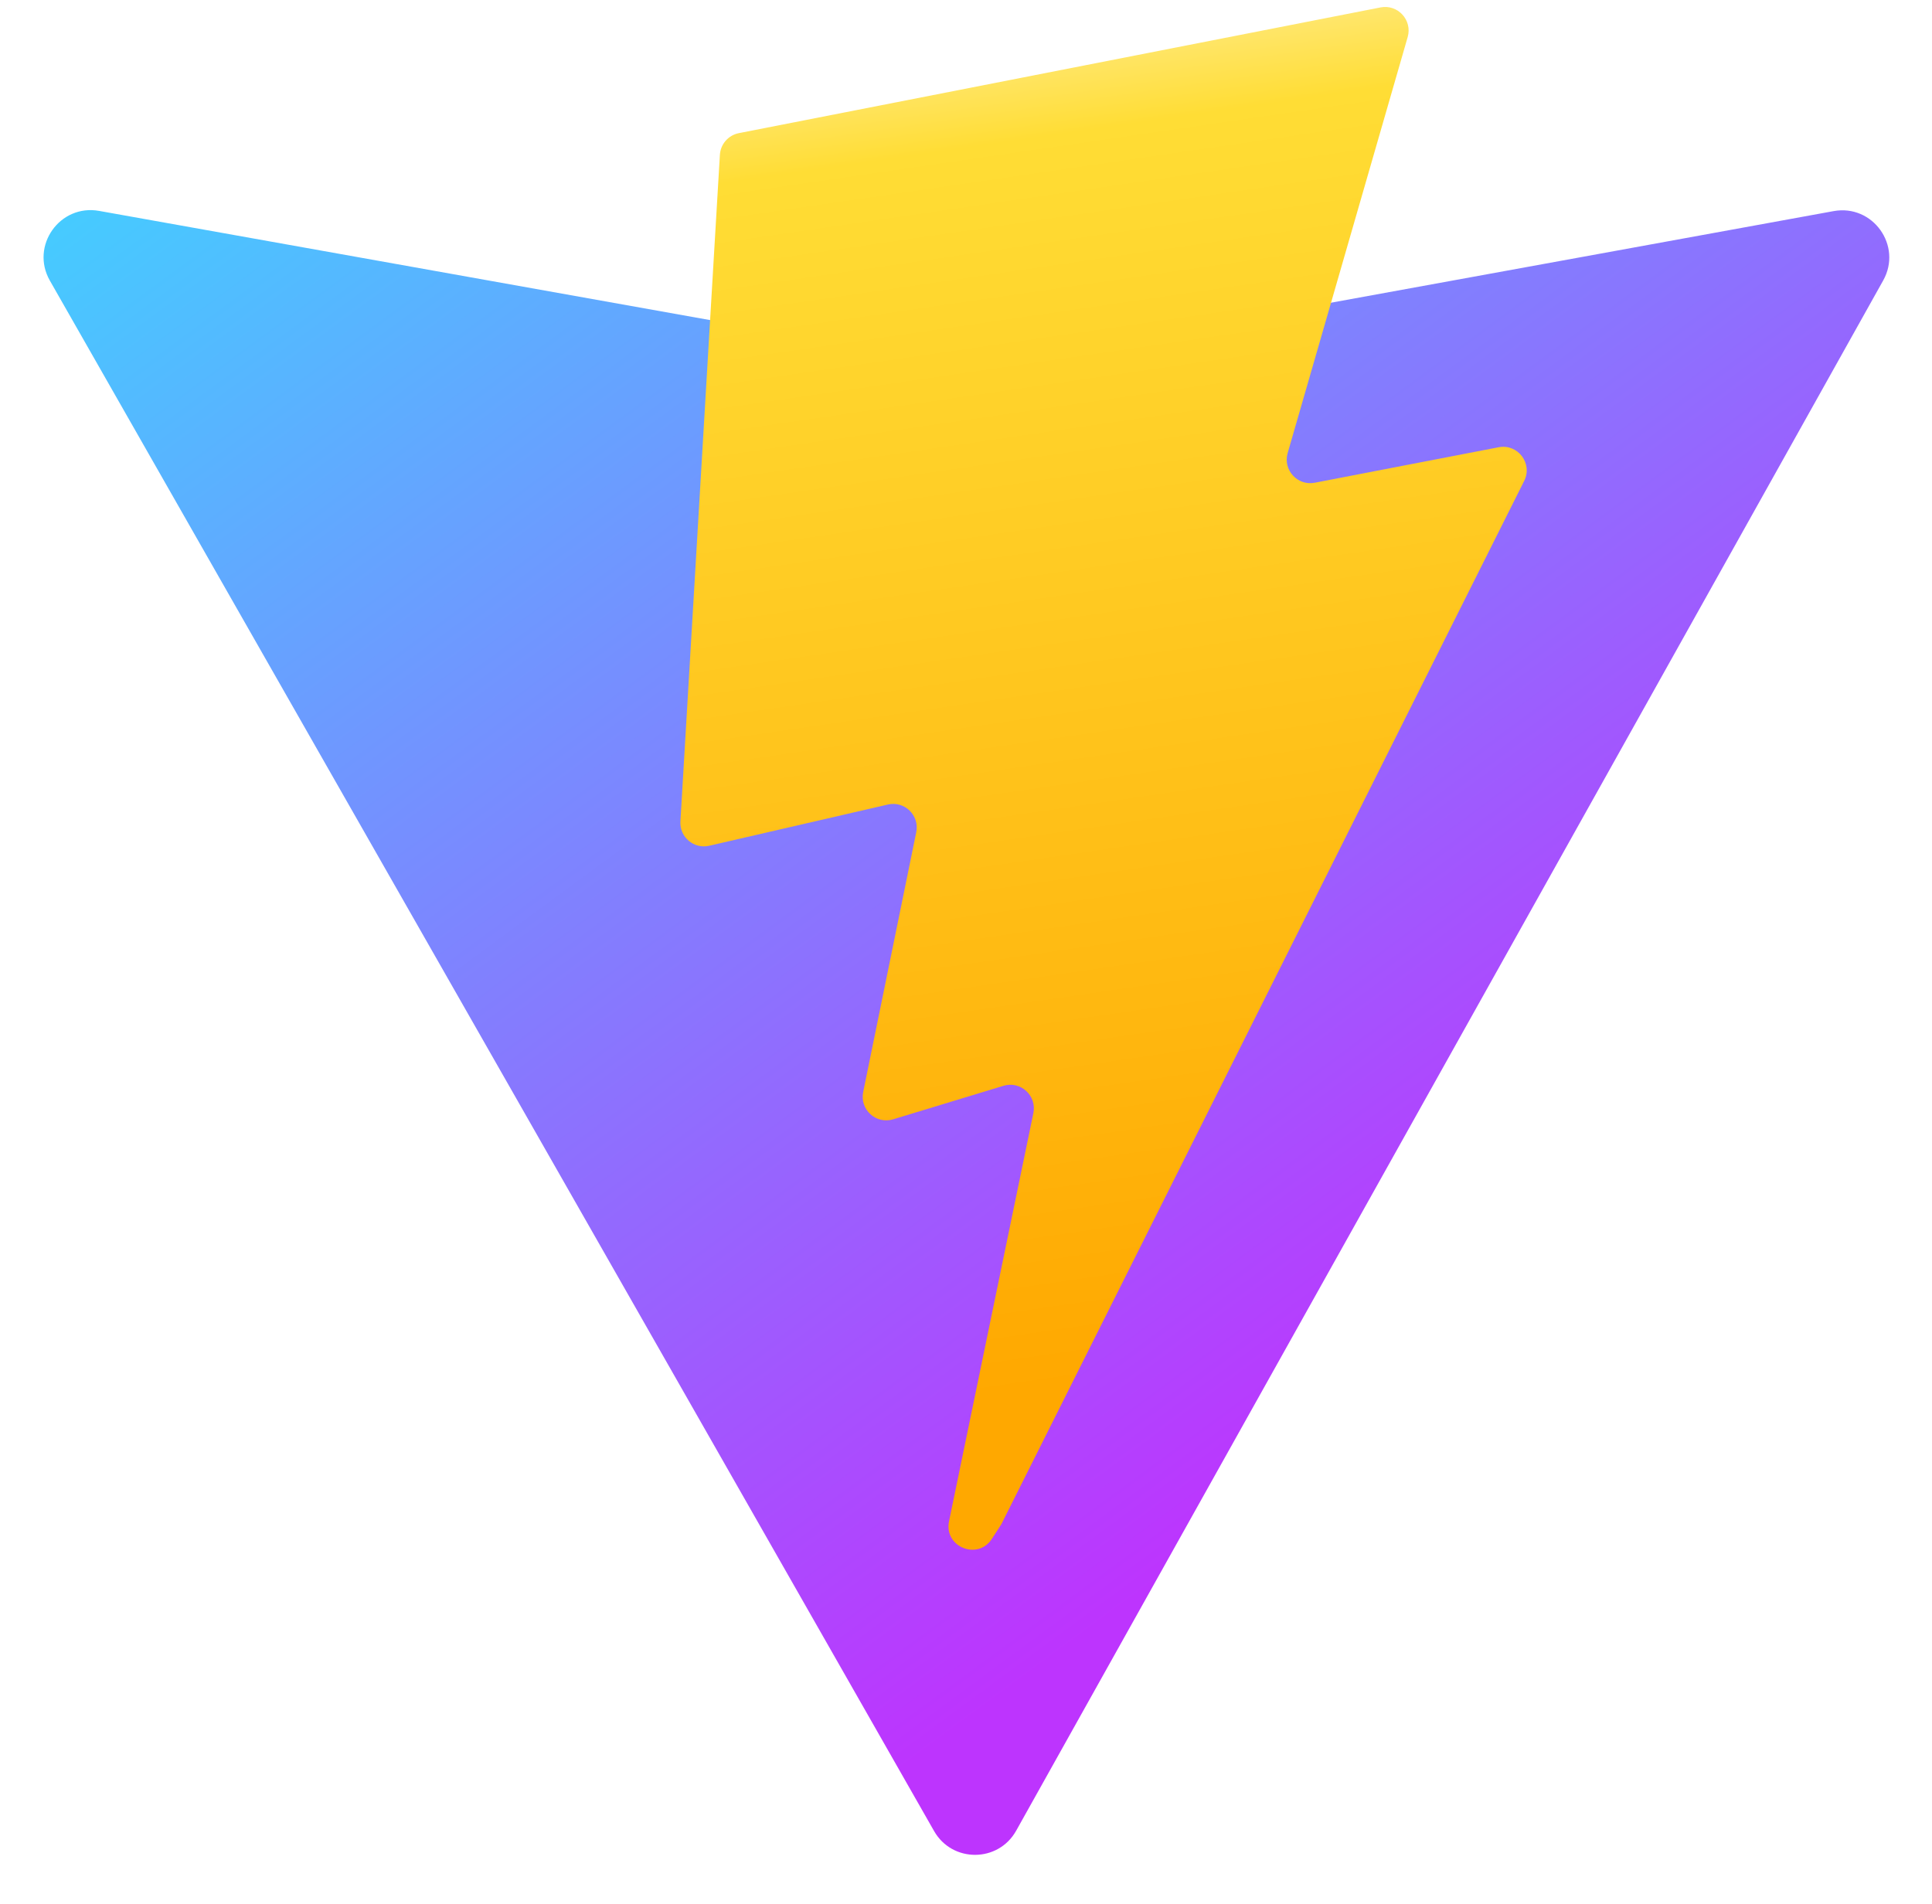
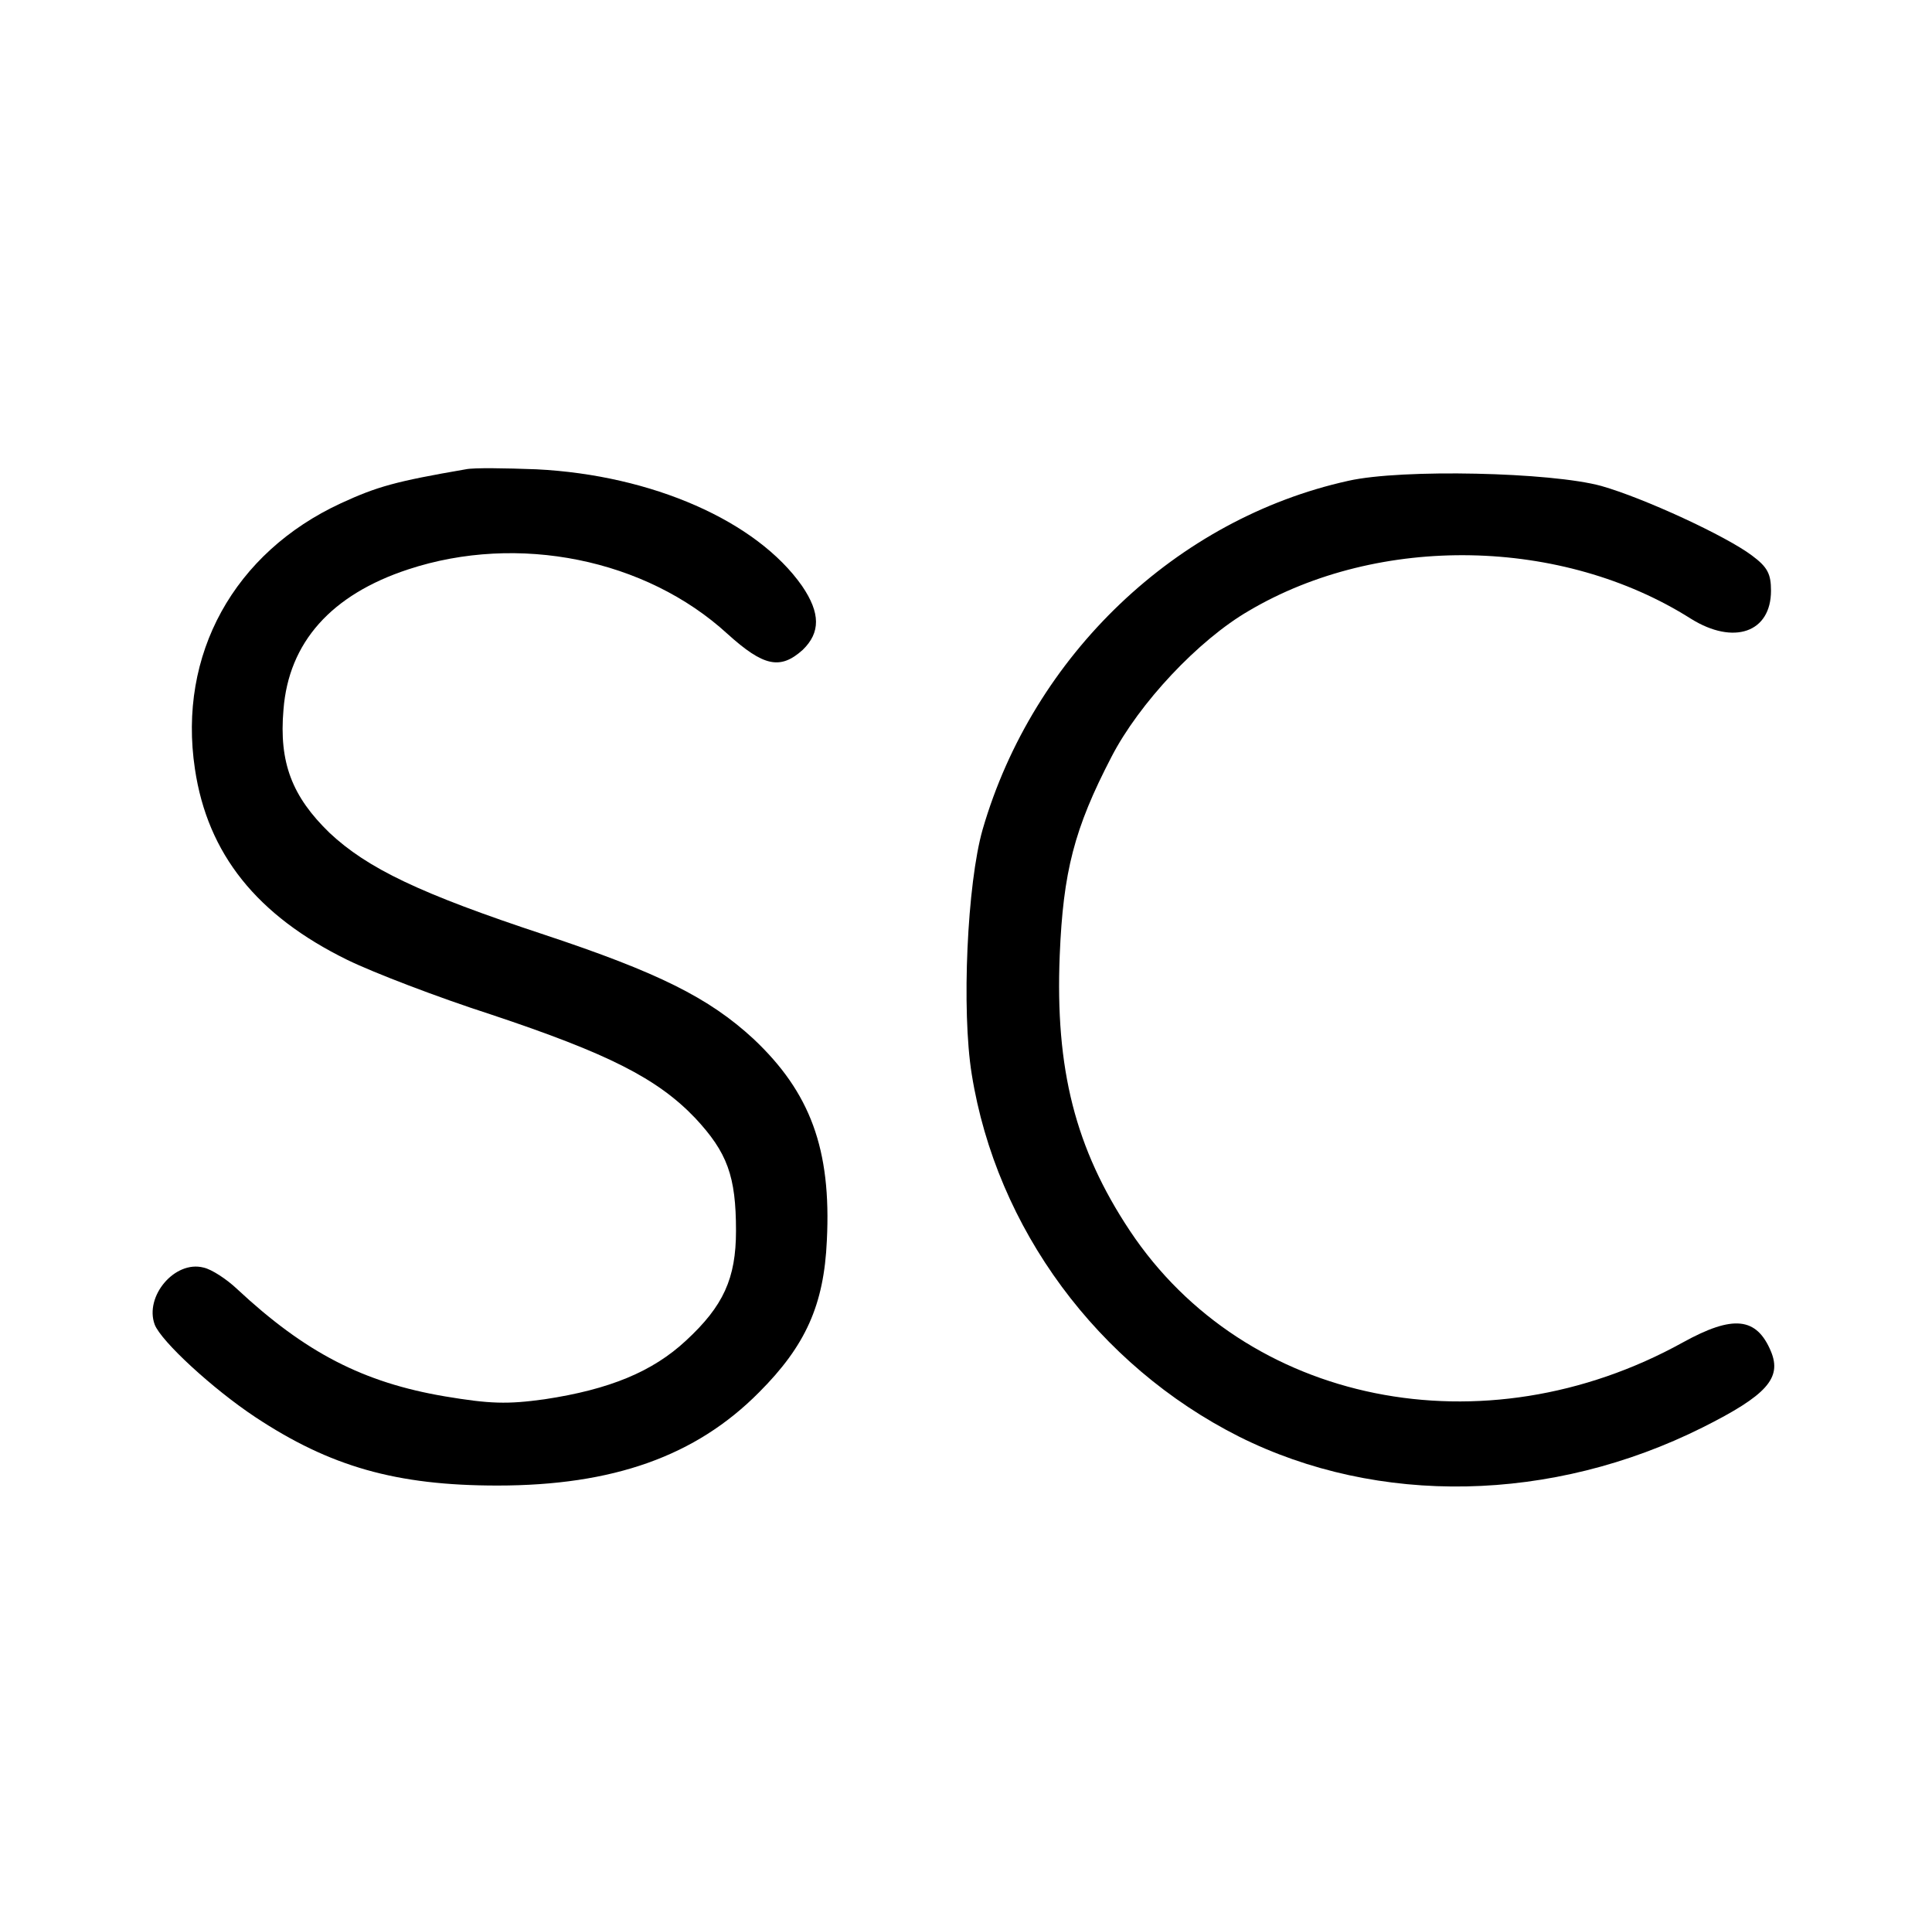
- <svg xmlns="http://www.w3.org/2000/svg" width="410" height="404" viewBox="0 0 410 404" fill="none">
-   <path d="M399.641 59.525L215.643 388.545C211.844 395.338 202.084 395.378 198.228 388.618L10.582 59.556C6.381 52.19 12.68 43.267 21.028 44.759L205.223 77.682C206.398 77.892 207.601 77.89 208.776 77.676L389.119 44.806C397.439 43.289 403.768 52.143 399.641 59.525Z" fill="url(#paint0_linear)" />
-   <path d="M292.965 1.574L156.801 28.255C154.563 28.694 152.906 30.59 152.771 32.866L144.395 174.33C144.198 177.662 147.258 180.248 150.51 179.498L188.42 170.749C191.967 169.931 195.172 173.055 194.443 176.622L183.18 231.775C182.422 235.487 185.907 238.661 189.532 237.56L212.947 230.446C216.577 229.344 220.065 232.527 219.297 236.242L201.398 322.875C200.278 328.294 207.486 331.249 210.492 326.603L212.5 323.5L323.454 102.072C325.312 98.365 322.108 94.137 318.036 94.923L279.014 102.454C275.347 103.161 272.227 99.746 273.262 96.158L298.731 7.867C299.767 4.273 296.636 0.855 292.965 1.574Z" fill="url(#paint1_linear)" />
-   <defs>
-     <linearGradient id="paint0_linear" x1="6" y1="33" x2="235" y2="344" gradientUnits="userSpaceOnUse">
-       <stop stop-color="#41D1FF" />
-       <stop offset="1" stop-color="#BD34FE" />
-     </linearGradient>
-     <linearGradient id="paint1_linear" x1="194.651" y1="8.818" x2="236.076" y2="292.989" gradientUnits="userSpaceOnUse">
-       <stop stop-color="#FFEA83" />
-       <stop offset="0.083" stop-color="#FFDD35" />
-       <stop offset="1" stop-color="#FFA800" />
-     </linearGradient>
-   </defs>
+ <svg xmlns="http://www.w3.org/2000/svg" version="1.0" width="336pt" height="332pt" viewBox="0 0 336 332" preserveAspectRatio="xMidYMid meet">
+   <g transform="translate(0,332) scale(0.1,-0.1)" fill="#000000" stroke="none">
+     <path d="M810 2504 c-122 -21 -154 -30 -217 -59 -186 -86 -284 -263 -254 -462 22 -148 108 -255 265 -332 45 -22 157 -65 250 -95 204 -68 289 -111 355 -180 56 -60 71 -101 71 -196 0 -83 -22 -131 -87 -191 -58 -54 -133 -85 -246 -102 -65 -9 -95 -8 -173 5 -142 24 -243 76 -362 187 -18 17 -44 34 -58 37 -50 13 -103 -50 -85 -99 11 -29 101 -112 175 -161 130 -86 245 -119 421 -119 201 0 345 51 455 162 81 81 113 152 118 264 8 159 -29 258 -128 351 -77 71 -165 115 -364 181 -215 71 -307 115 -373 177 -65 63 -88 122 -80 214 9 117 83 200 217 244 191 63 413 18 555 -112 63 -57 92 -63 131 -28 31 30 31 64 -1 111 -79 113 -261 193 -462 203 -54 2 -109 3 -123 0z" />
+     <path d="M2345 2484 c-299 -66 -548 -303 -636 -606 -27 -94 -37 -315 -19 -426 43 -268 219 -506 465 -630 242 -121 544 -115 806 16 112 56 138 86 119 132 -25 60 -66 64 -153 16 -347 -192 -761 -108 -962 194 -95 143 -130 281 -122 479 6 145 25 220 90 345 48 93 151 203 239 254 227 134 545 128 769 -14 74 -46 139 -24 139 49 0 29 -6 41 -33 61 -45 34 -188 100 -262 121 -87 24 -347 30 -440 9z" />
+   </g>
</svg>
